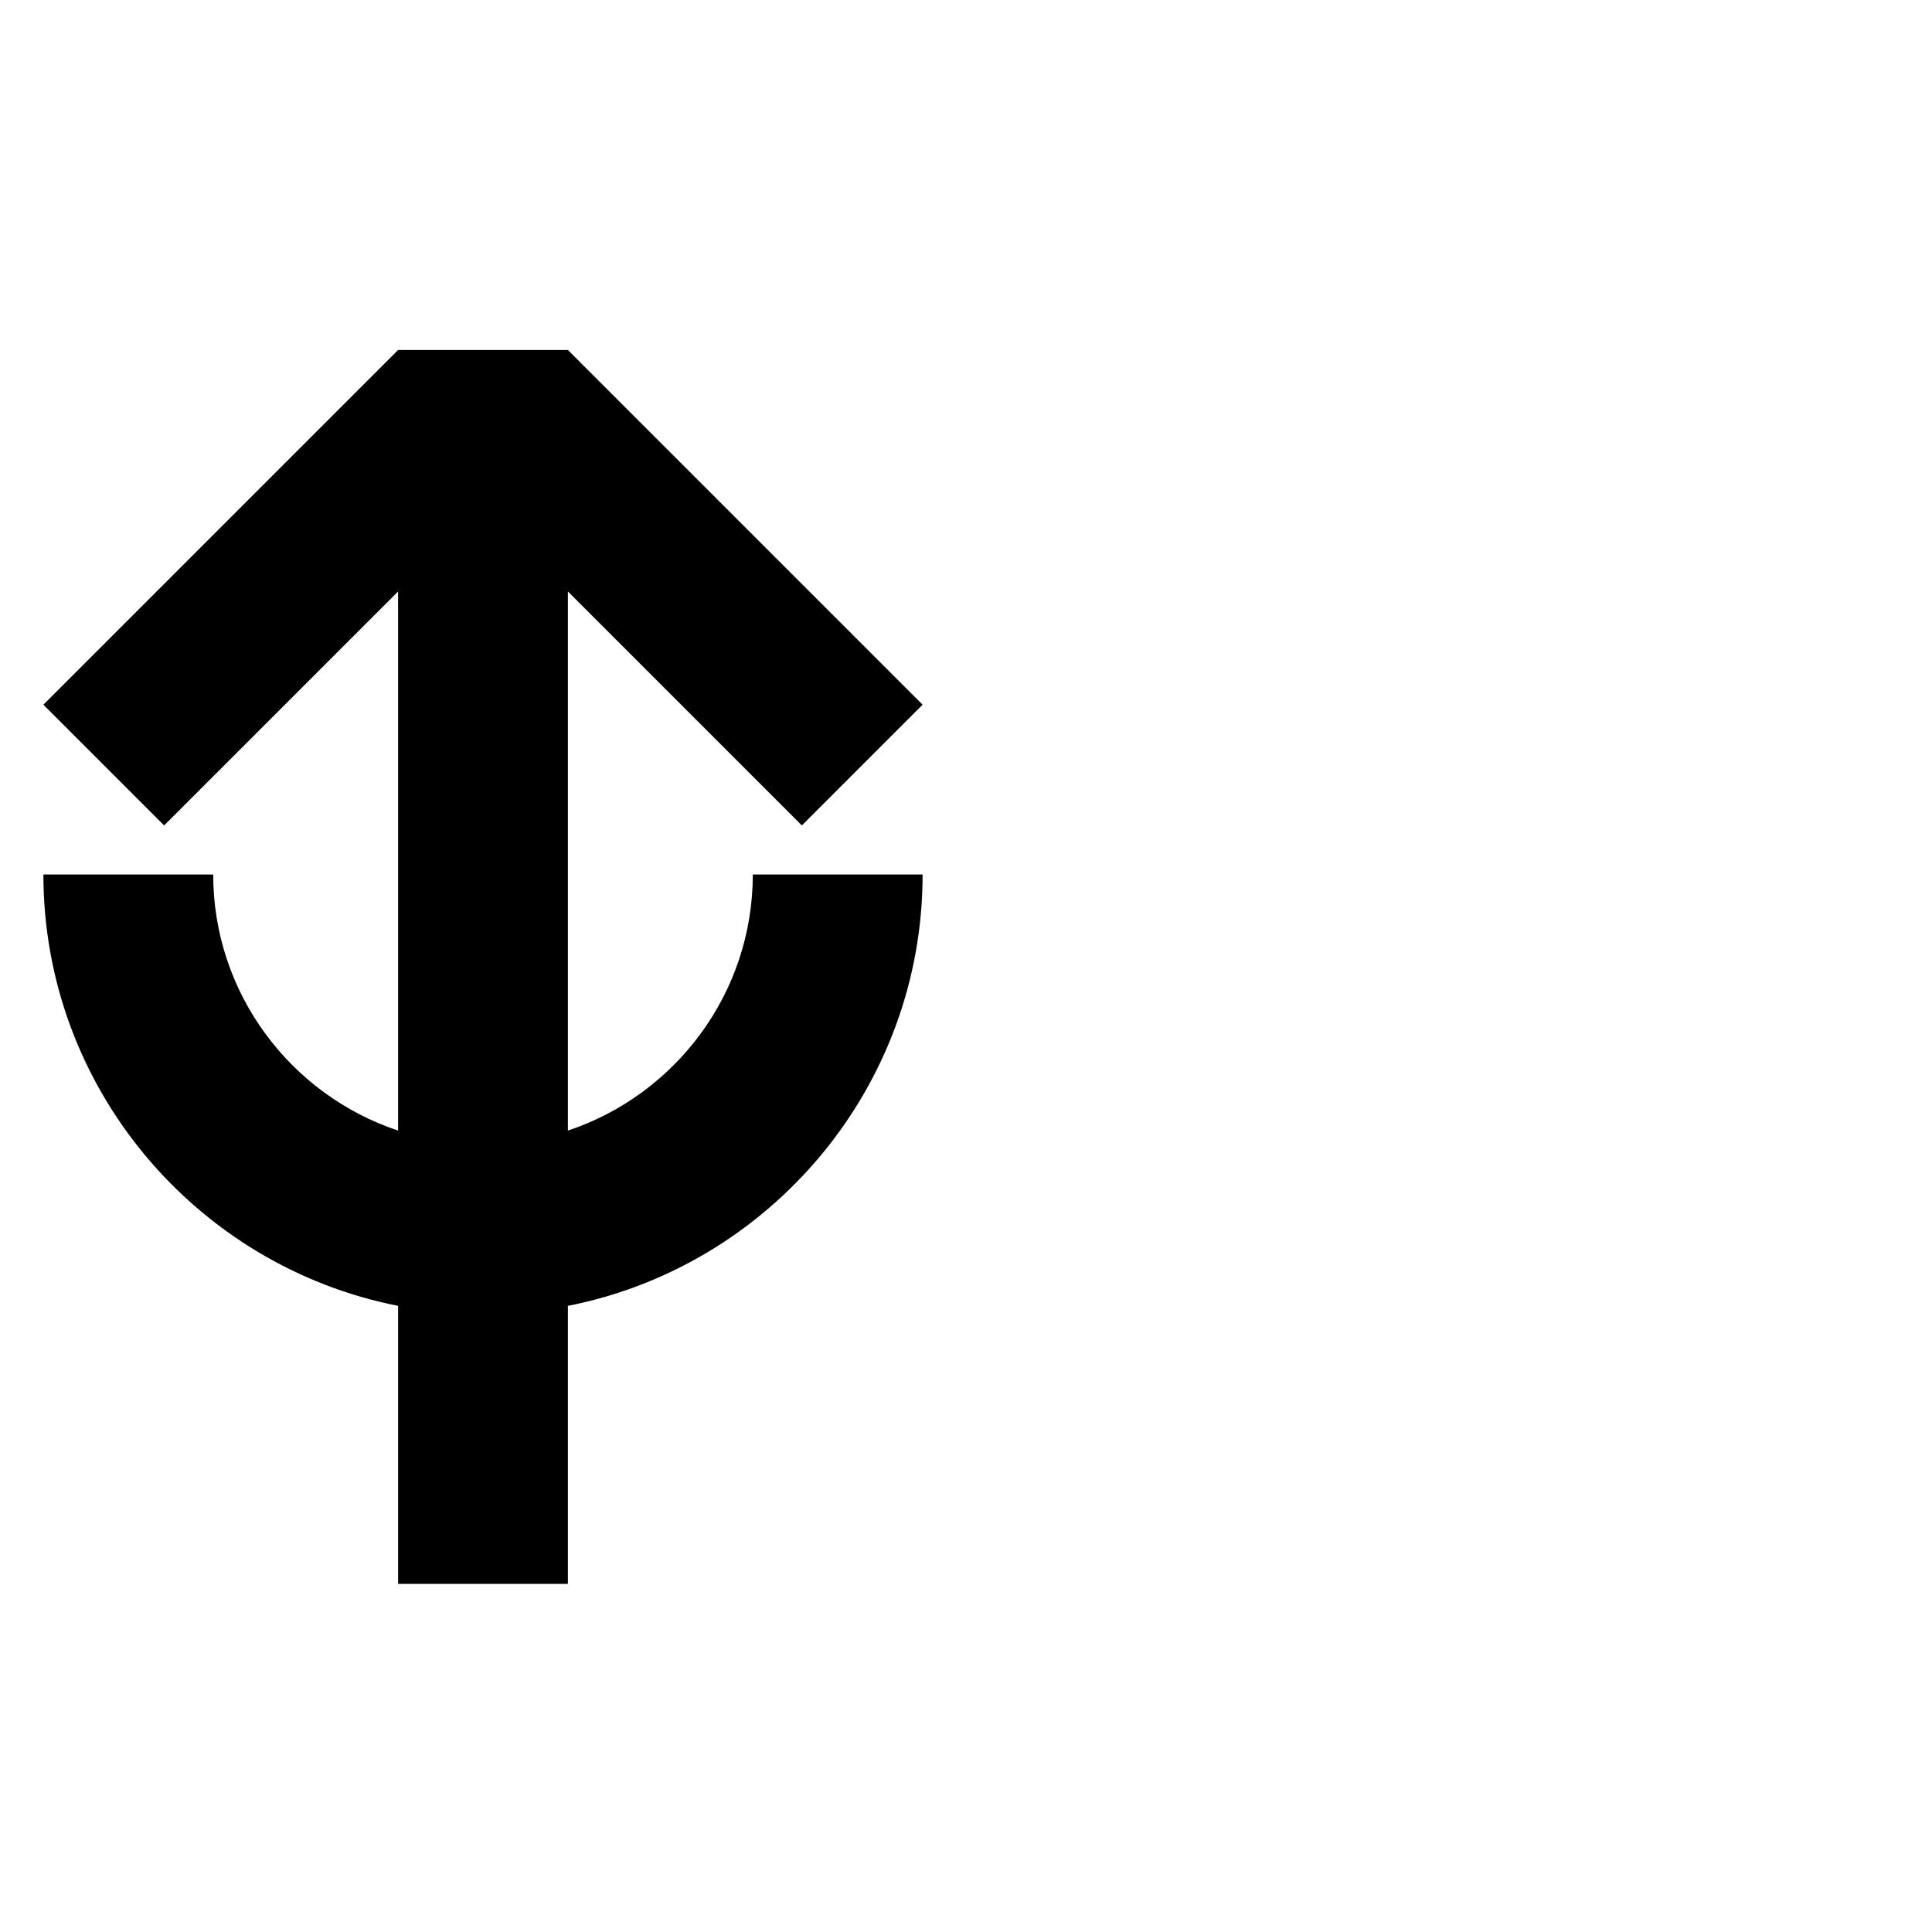
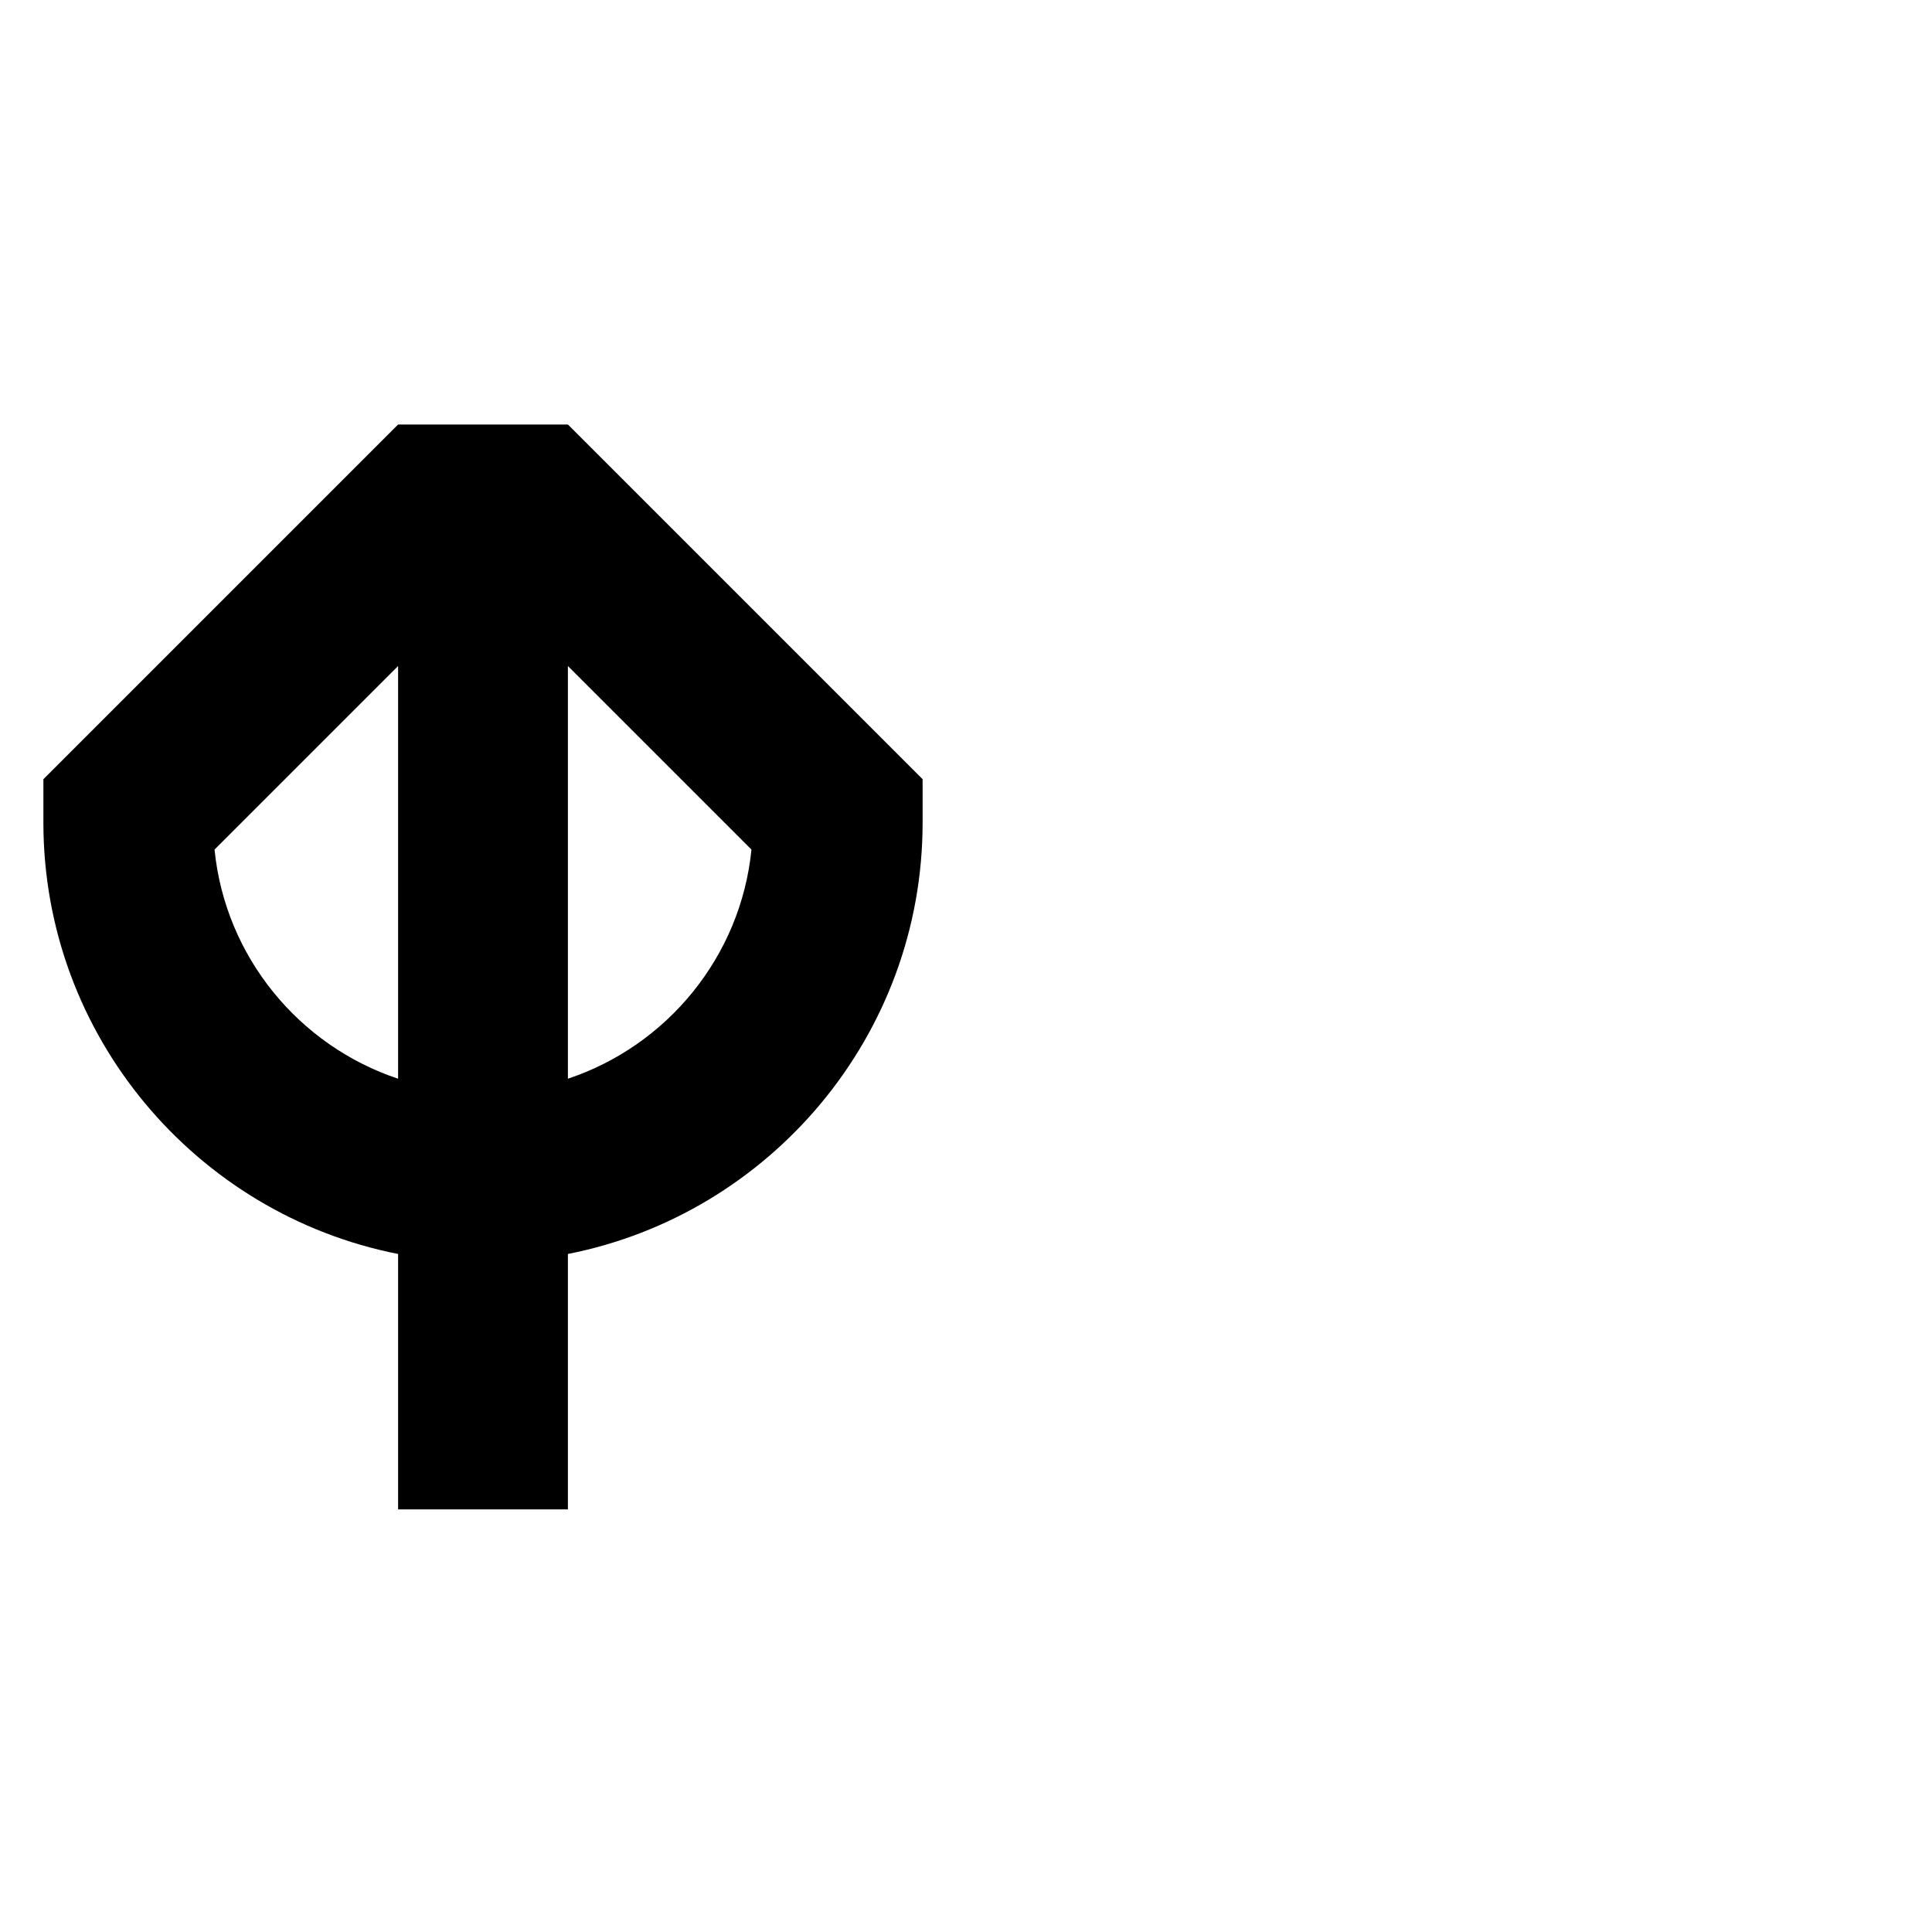
<svg xmlns="http://www.w3.org/2000/svg" width="2048" height="2048">
-   <path id="rect1" fill="#000000" stroke="none" d="M 422 371 L 46 747 L 174 875 L 422 627 L 422 1198.475 C 308.301 1160.642 226 1053.188 226 927 L 46 927 C 46 1153.032 208.065 1342.174 422 1384.264 L 422 1679 L 602 1679 L 602 1384.264 C 815.945 1342.173 978 1153.019 978 927 L 798 927 C 798 1053.181 715.703 1160.641 602 1198.475 L 602 627 L 850 875 L 978 747 L 602 371 Z" />
+   <path id="rect1" fill="#000000" stroke="none" d="M 422 450 L 46 826 L 46 872 C 46 1098.032 208.065 1287.174 422 1329.264 L 422 1600 L 602 1600 L 602 1329.264 C 815.945 1287.173 978 1098.019 978 872 L 978 826 L 602 450 L 422 450 Z M 422 706 L 422 1143.475 C 316.991 1108.534 238.764 1014.205 227.42 900.58 L 422 706 Z M 602 706 L 796.58 900.58 C 785.236 1014.2 707.013 1108.533 602 1143.475 L 602 706 Z" />
</svg>
